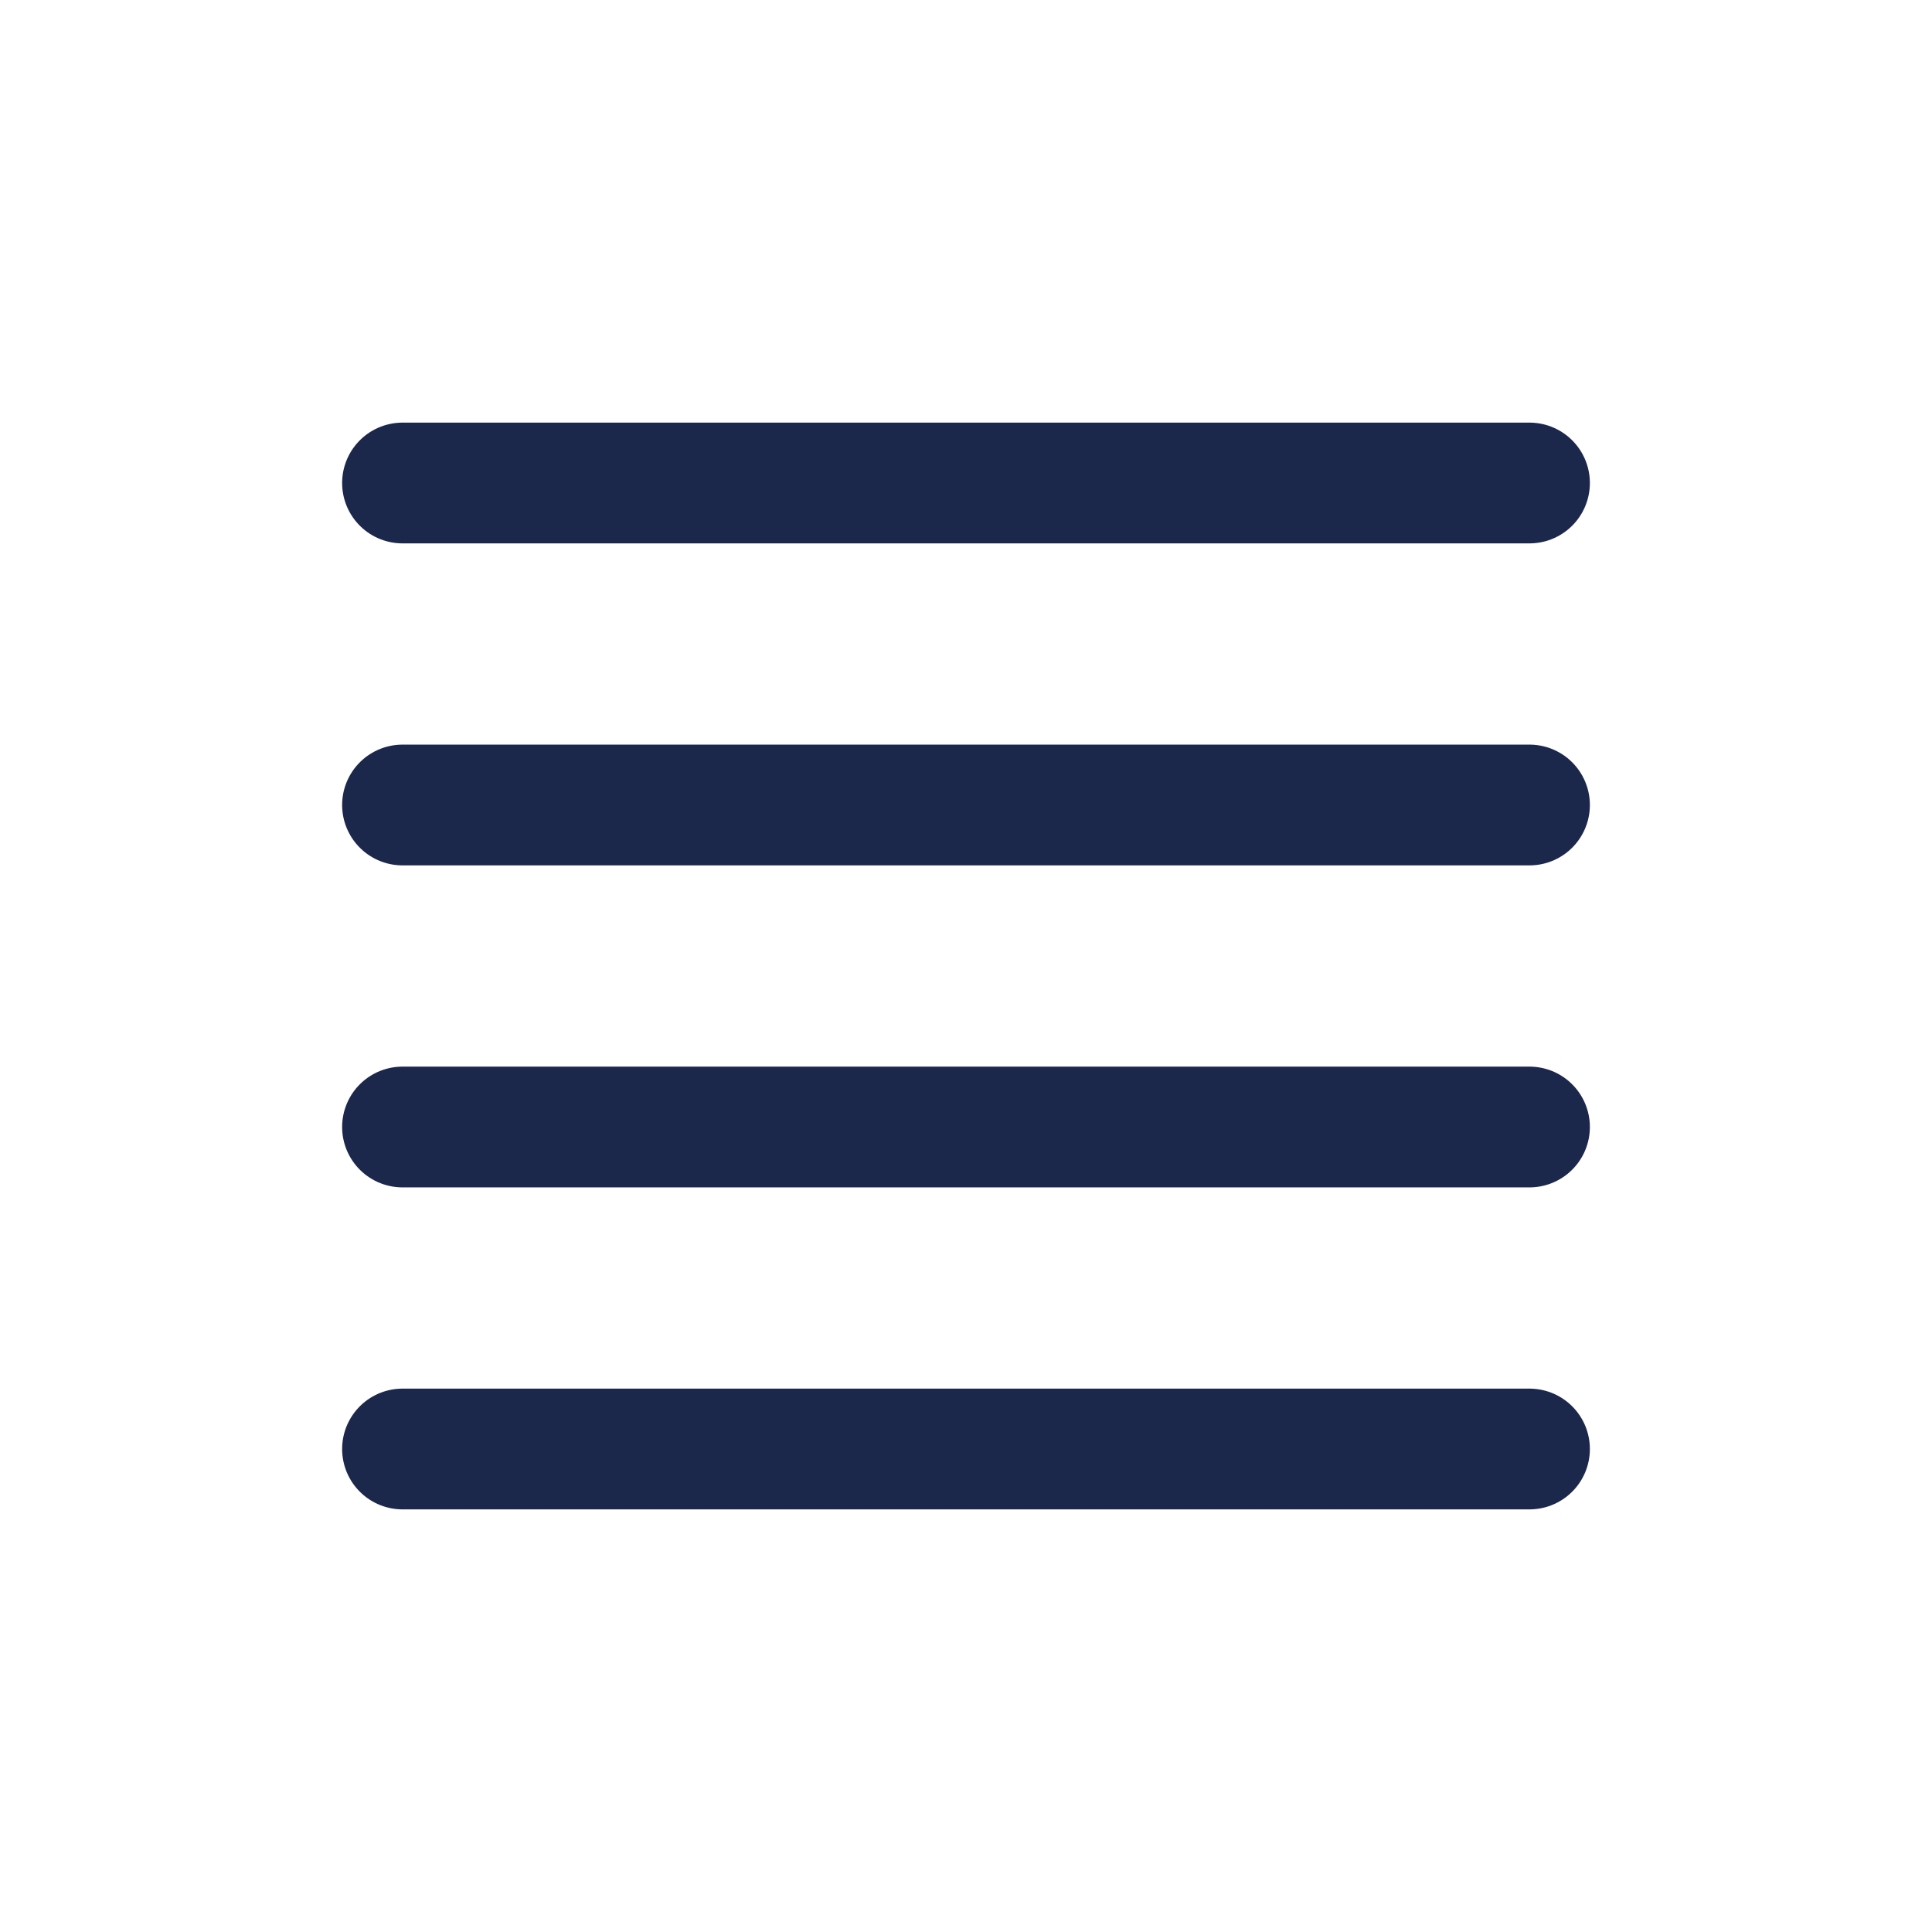
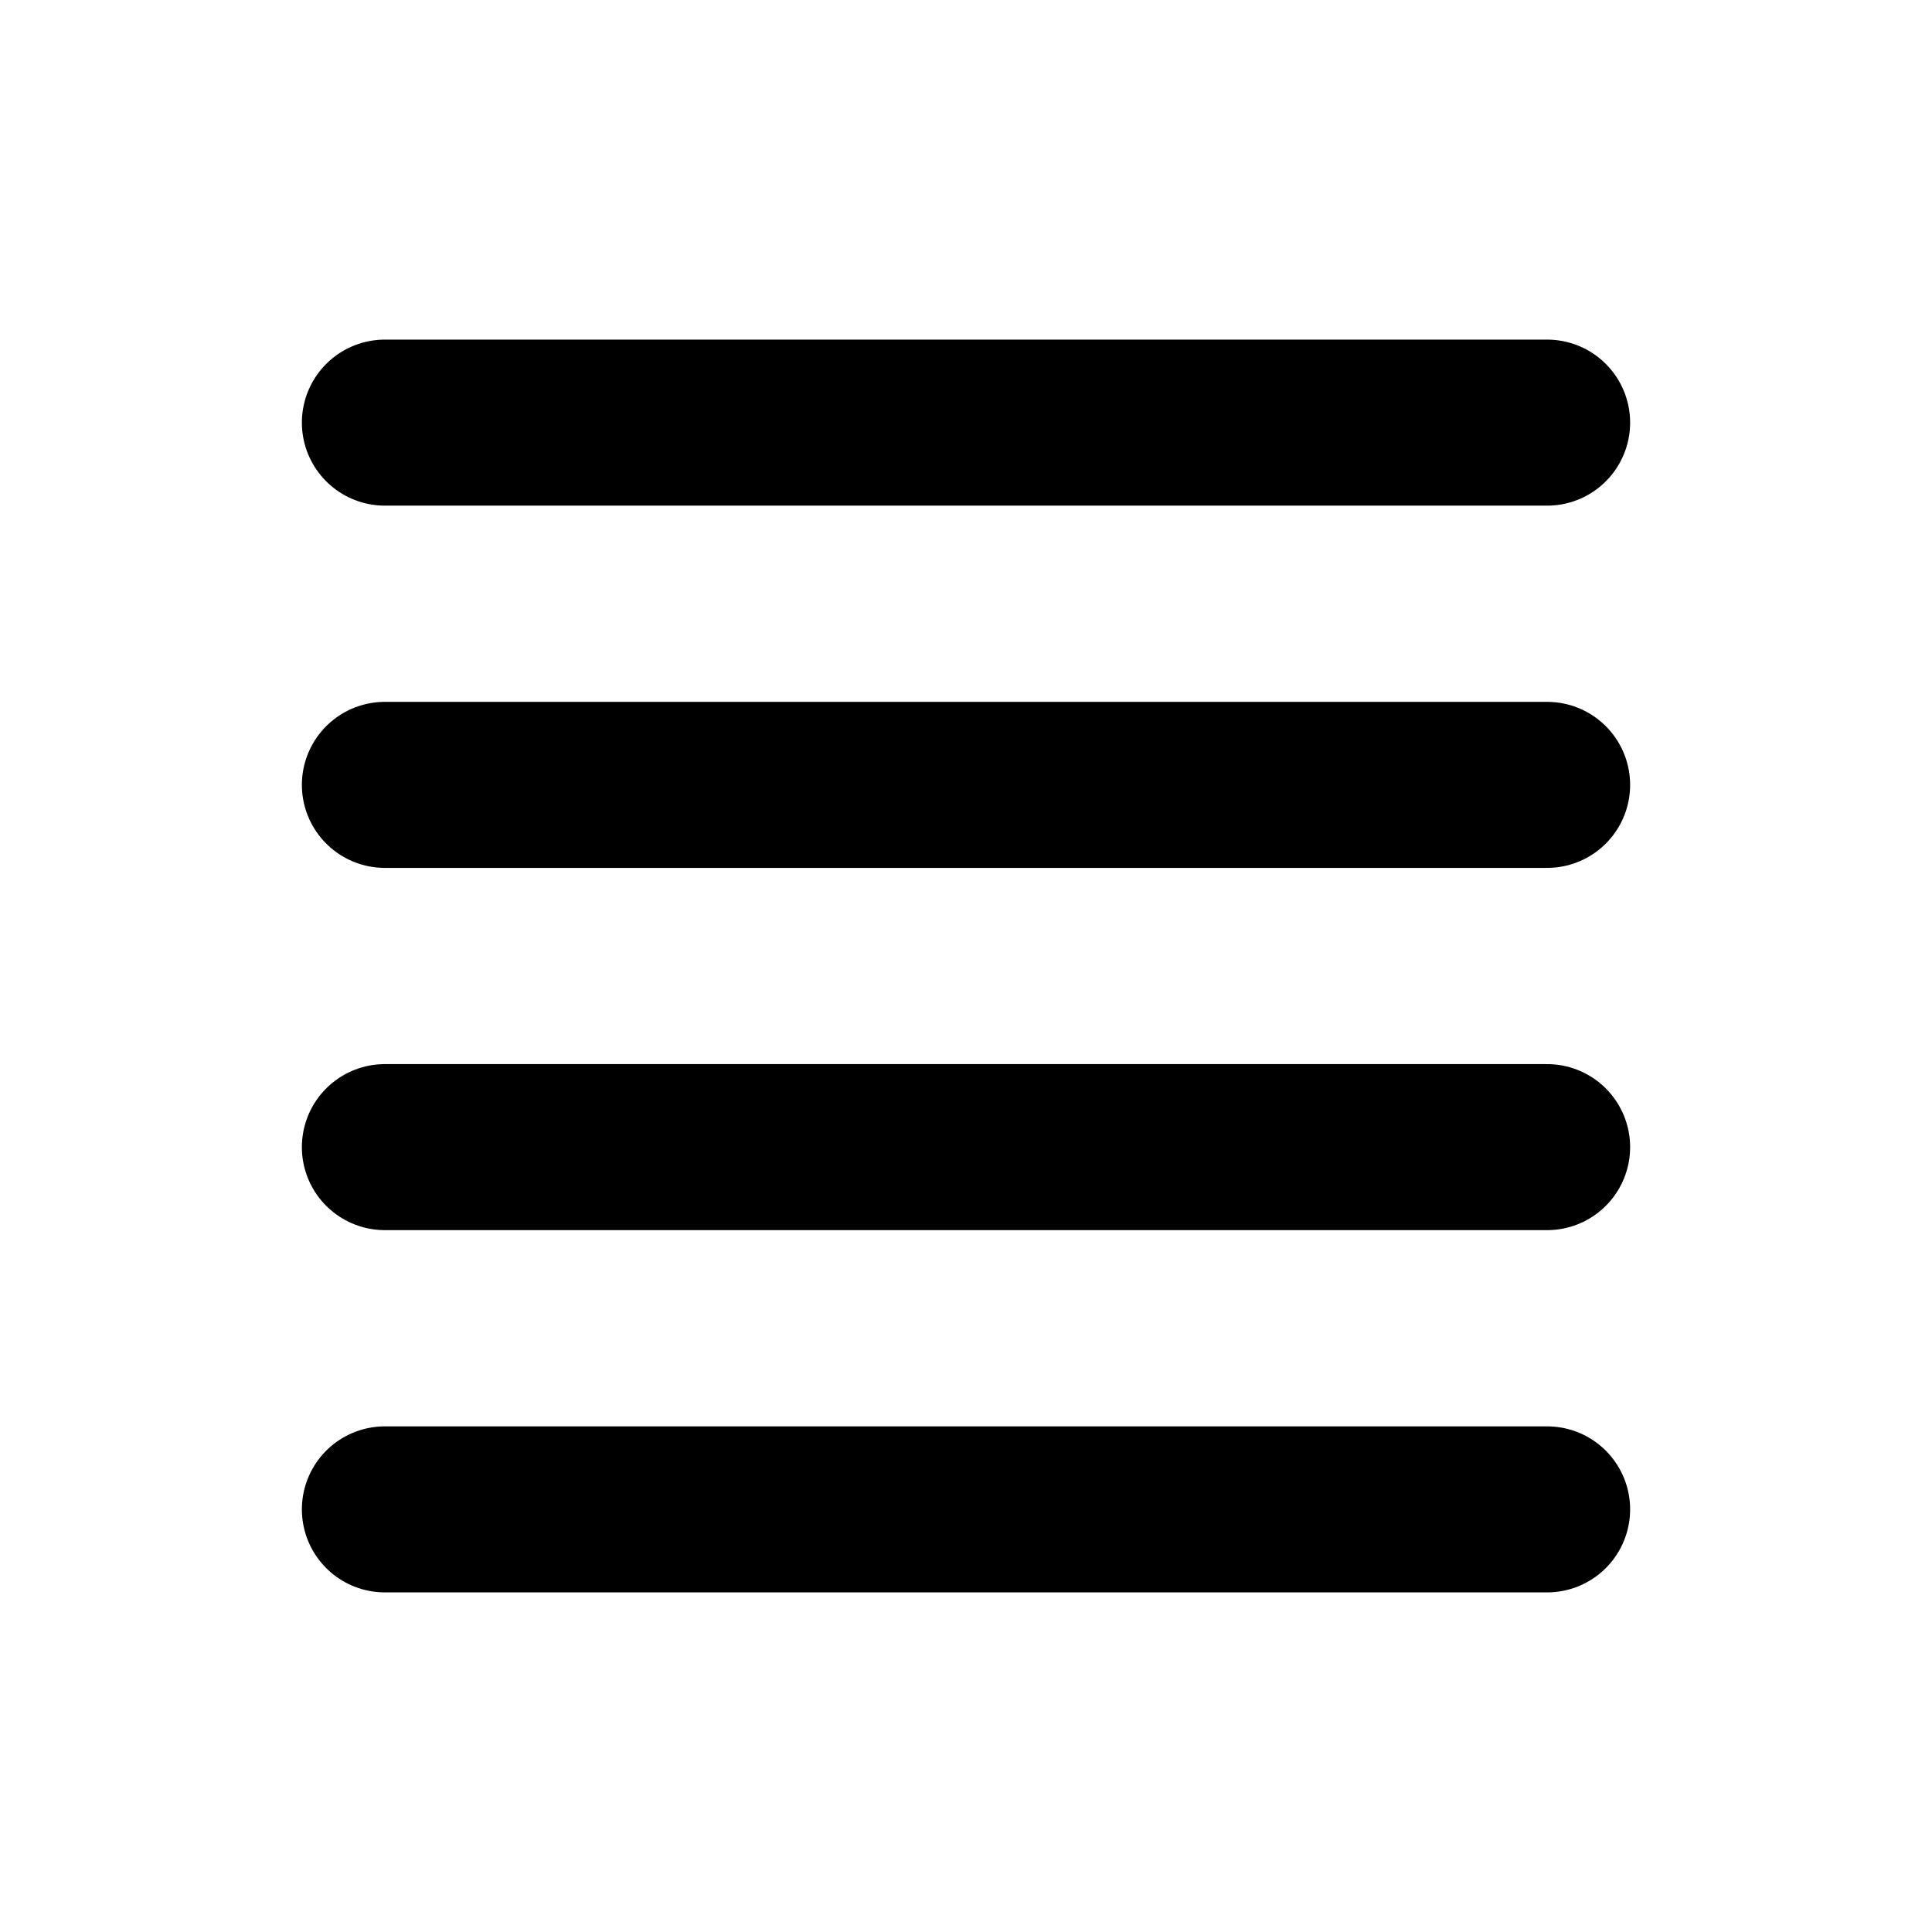
- <svg xmlns="http://www.w3.org/2000/svg" width="800px" height="800px" viewBox="0 0 24 24" fill="none">
-   <path d="M19 10L5 10" stroke="#1C274C" stroke-width="1.5" stroke-linecap="round" />
-   <path d="M19 14L5 14" stroke="#1C274C" stroke-width="1.5" stroke-linecap="round" />
-   <path d="M19 6L5 6" stroke="#1C274C" stroke-width="1.5" stroke-linecap="round" />
-   <path d="M19 18L5 18" stroke="#1C274C" stroke-width="1.5" stroke-linecap="round" />
+ <svg xmlns="http://www.w3.org/2000/svg" width="800px" height="800px" viewBox="0 0 512 512">
+   <line x1="102" y1="304" x2="410" y2="304" style="fill:none;stroke:#000000;stroke-linecap:round;stroke-linejoin:round;stroke-width:44px" />
+   <line x1="102" y1="208" x2="410" y2="208" style="fill:none;stroke:#000000;stroke-linecap:round;stroke-linejoin:round;stroke-width:44px" />
+   <line x1="102" y1="112" x2="410" y2="112" style="fill:none;stroke:#000000;stroke-linecap:round;stroke-linejoin:round;stroke-width:44px" />
+   <line x1="102" y1="400" x2="410" y2="400" style="fill:none;stroke:#000000;stroke-linecap:round;stroke-linejoin:round;stroke-width:44px" />
</svg>
